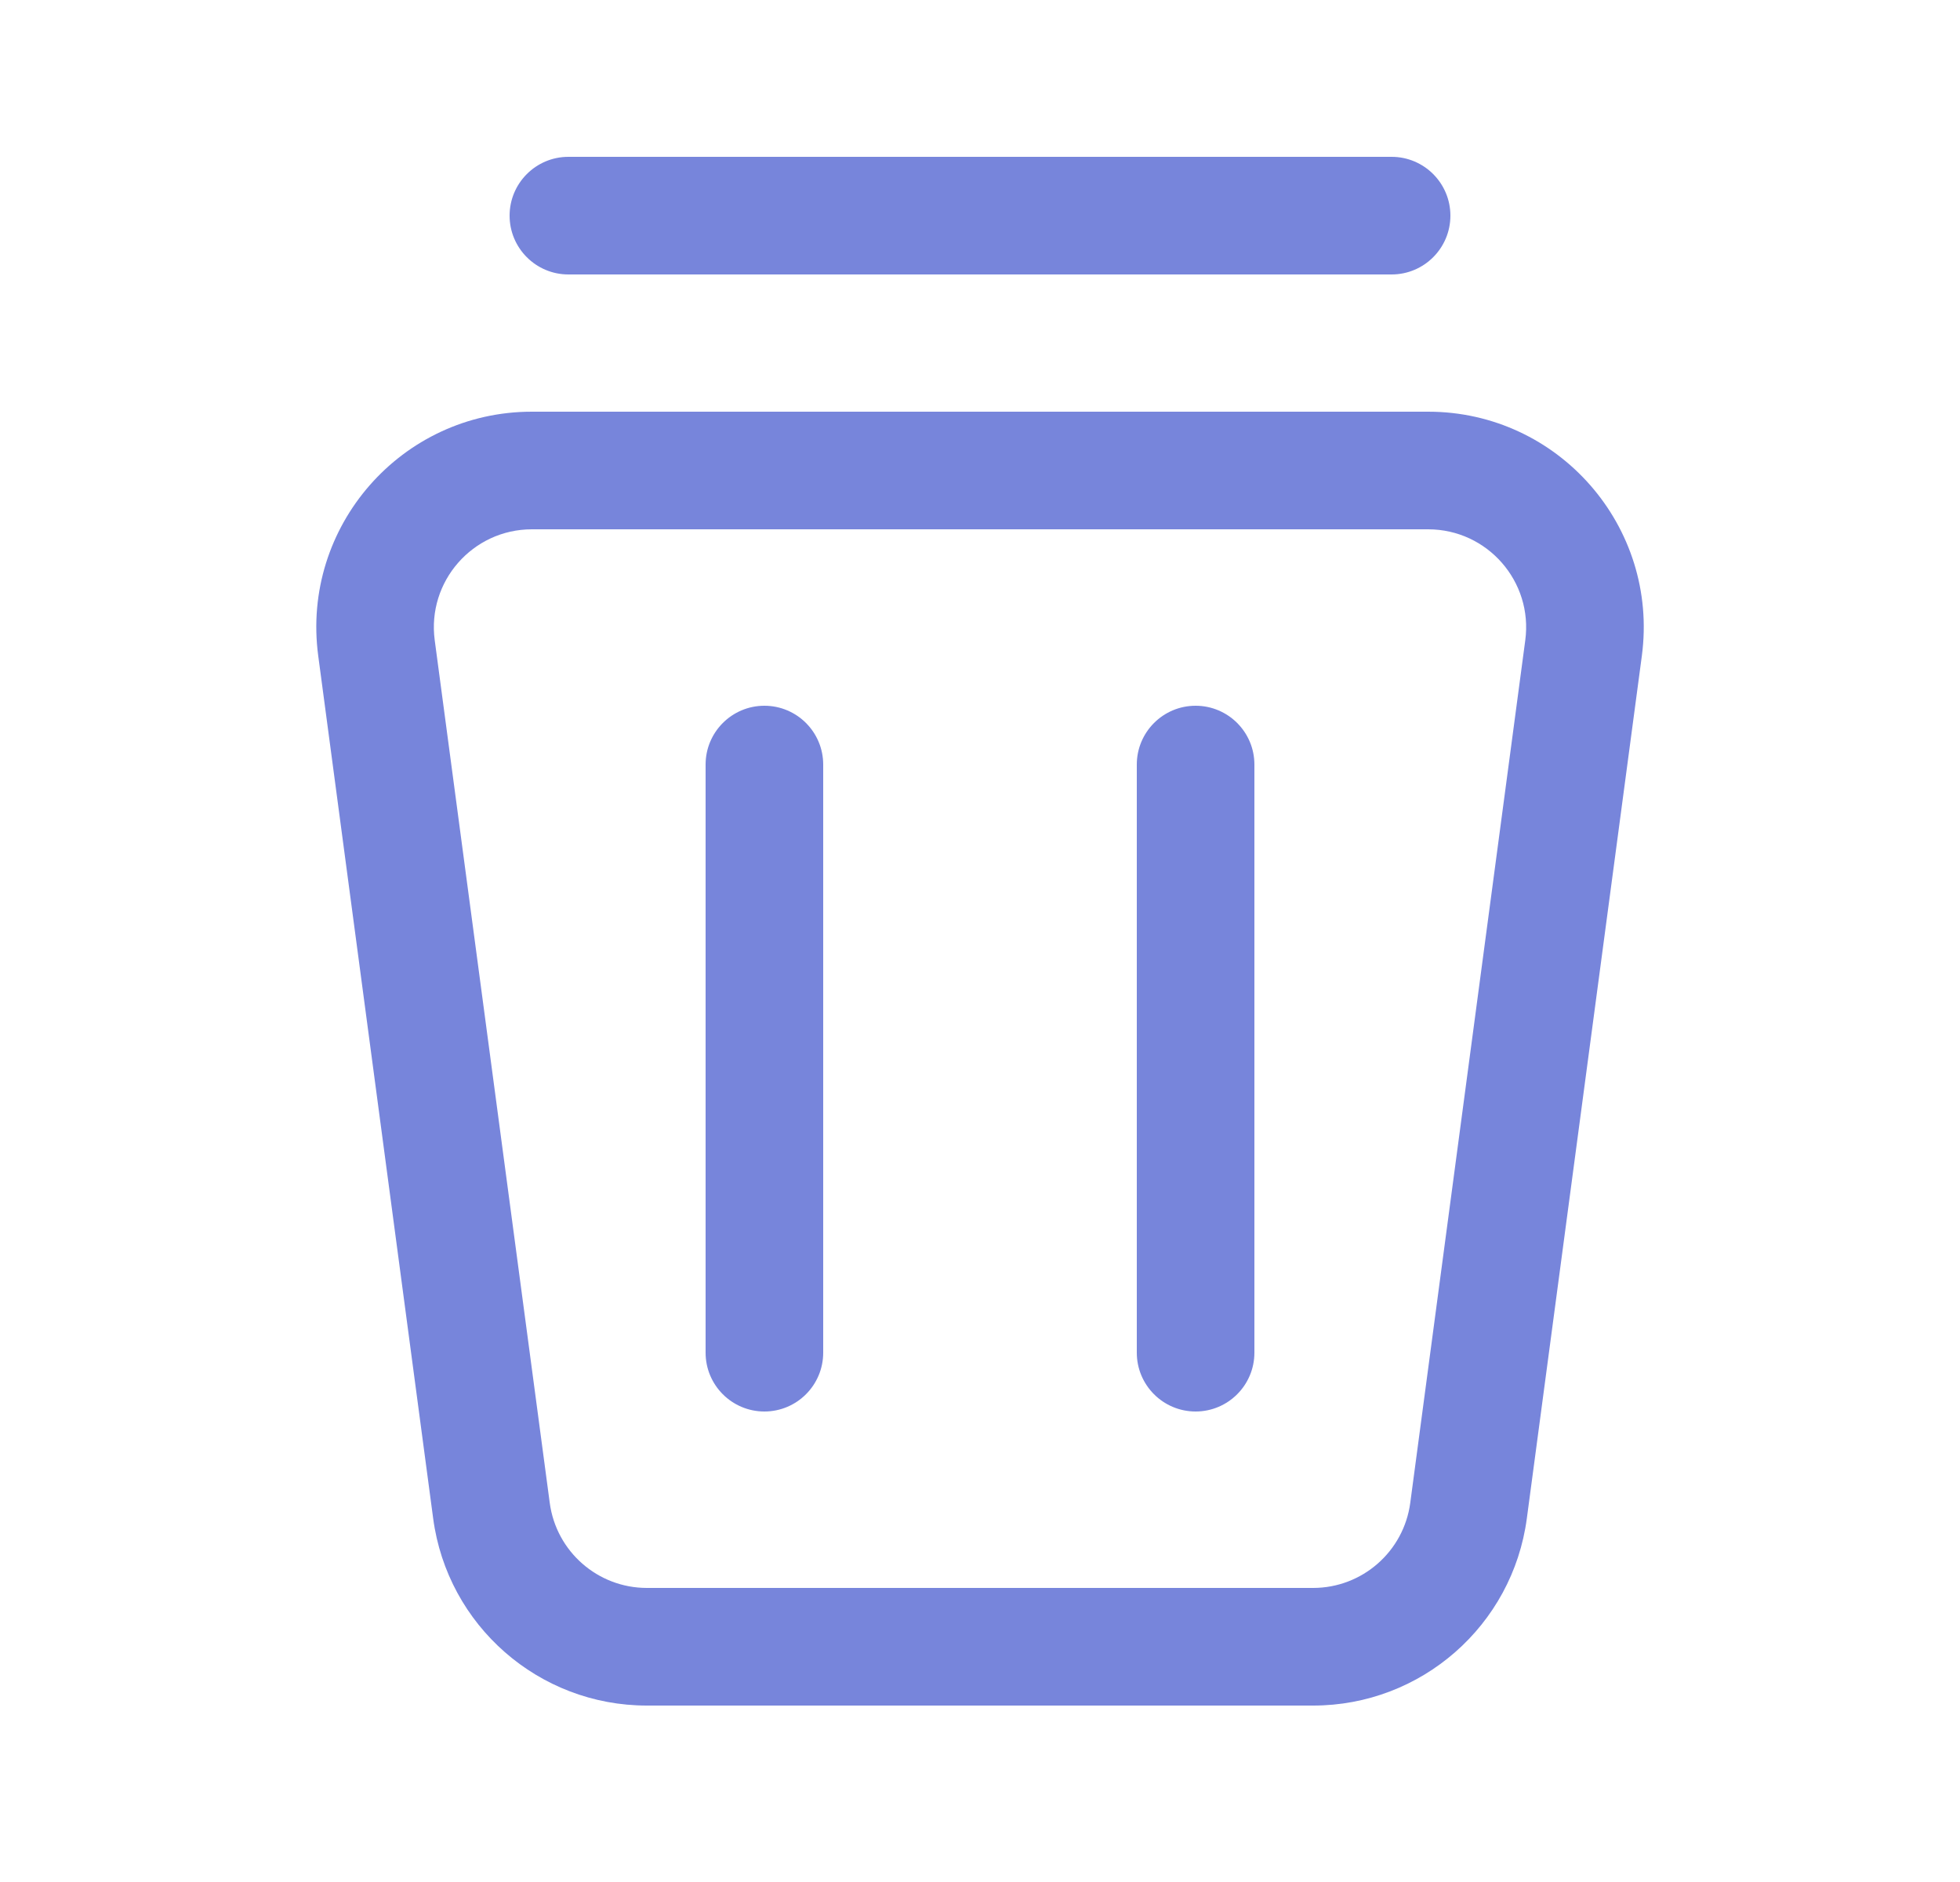
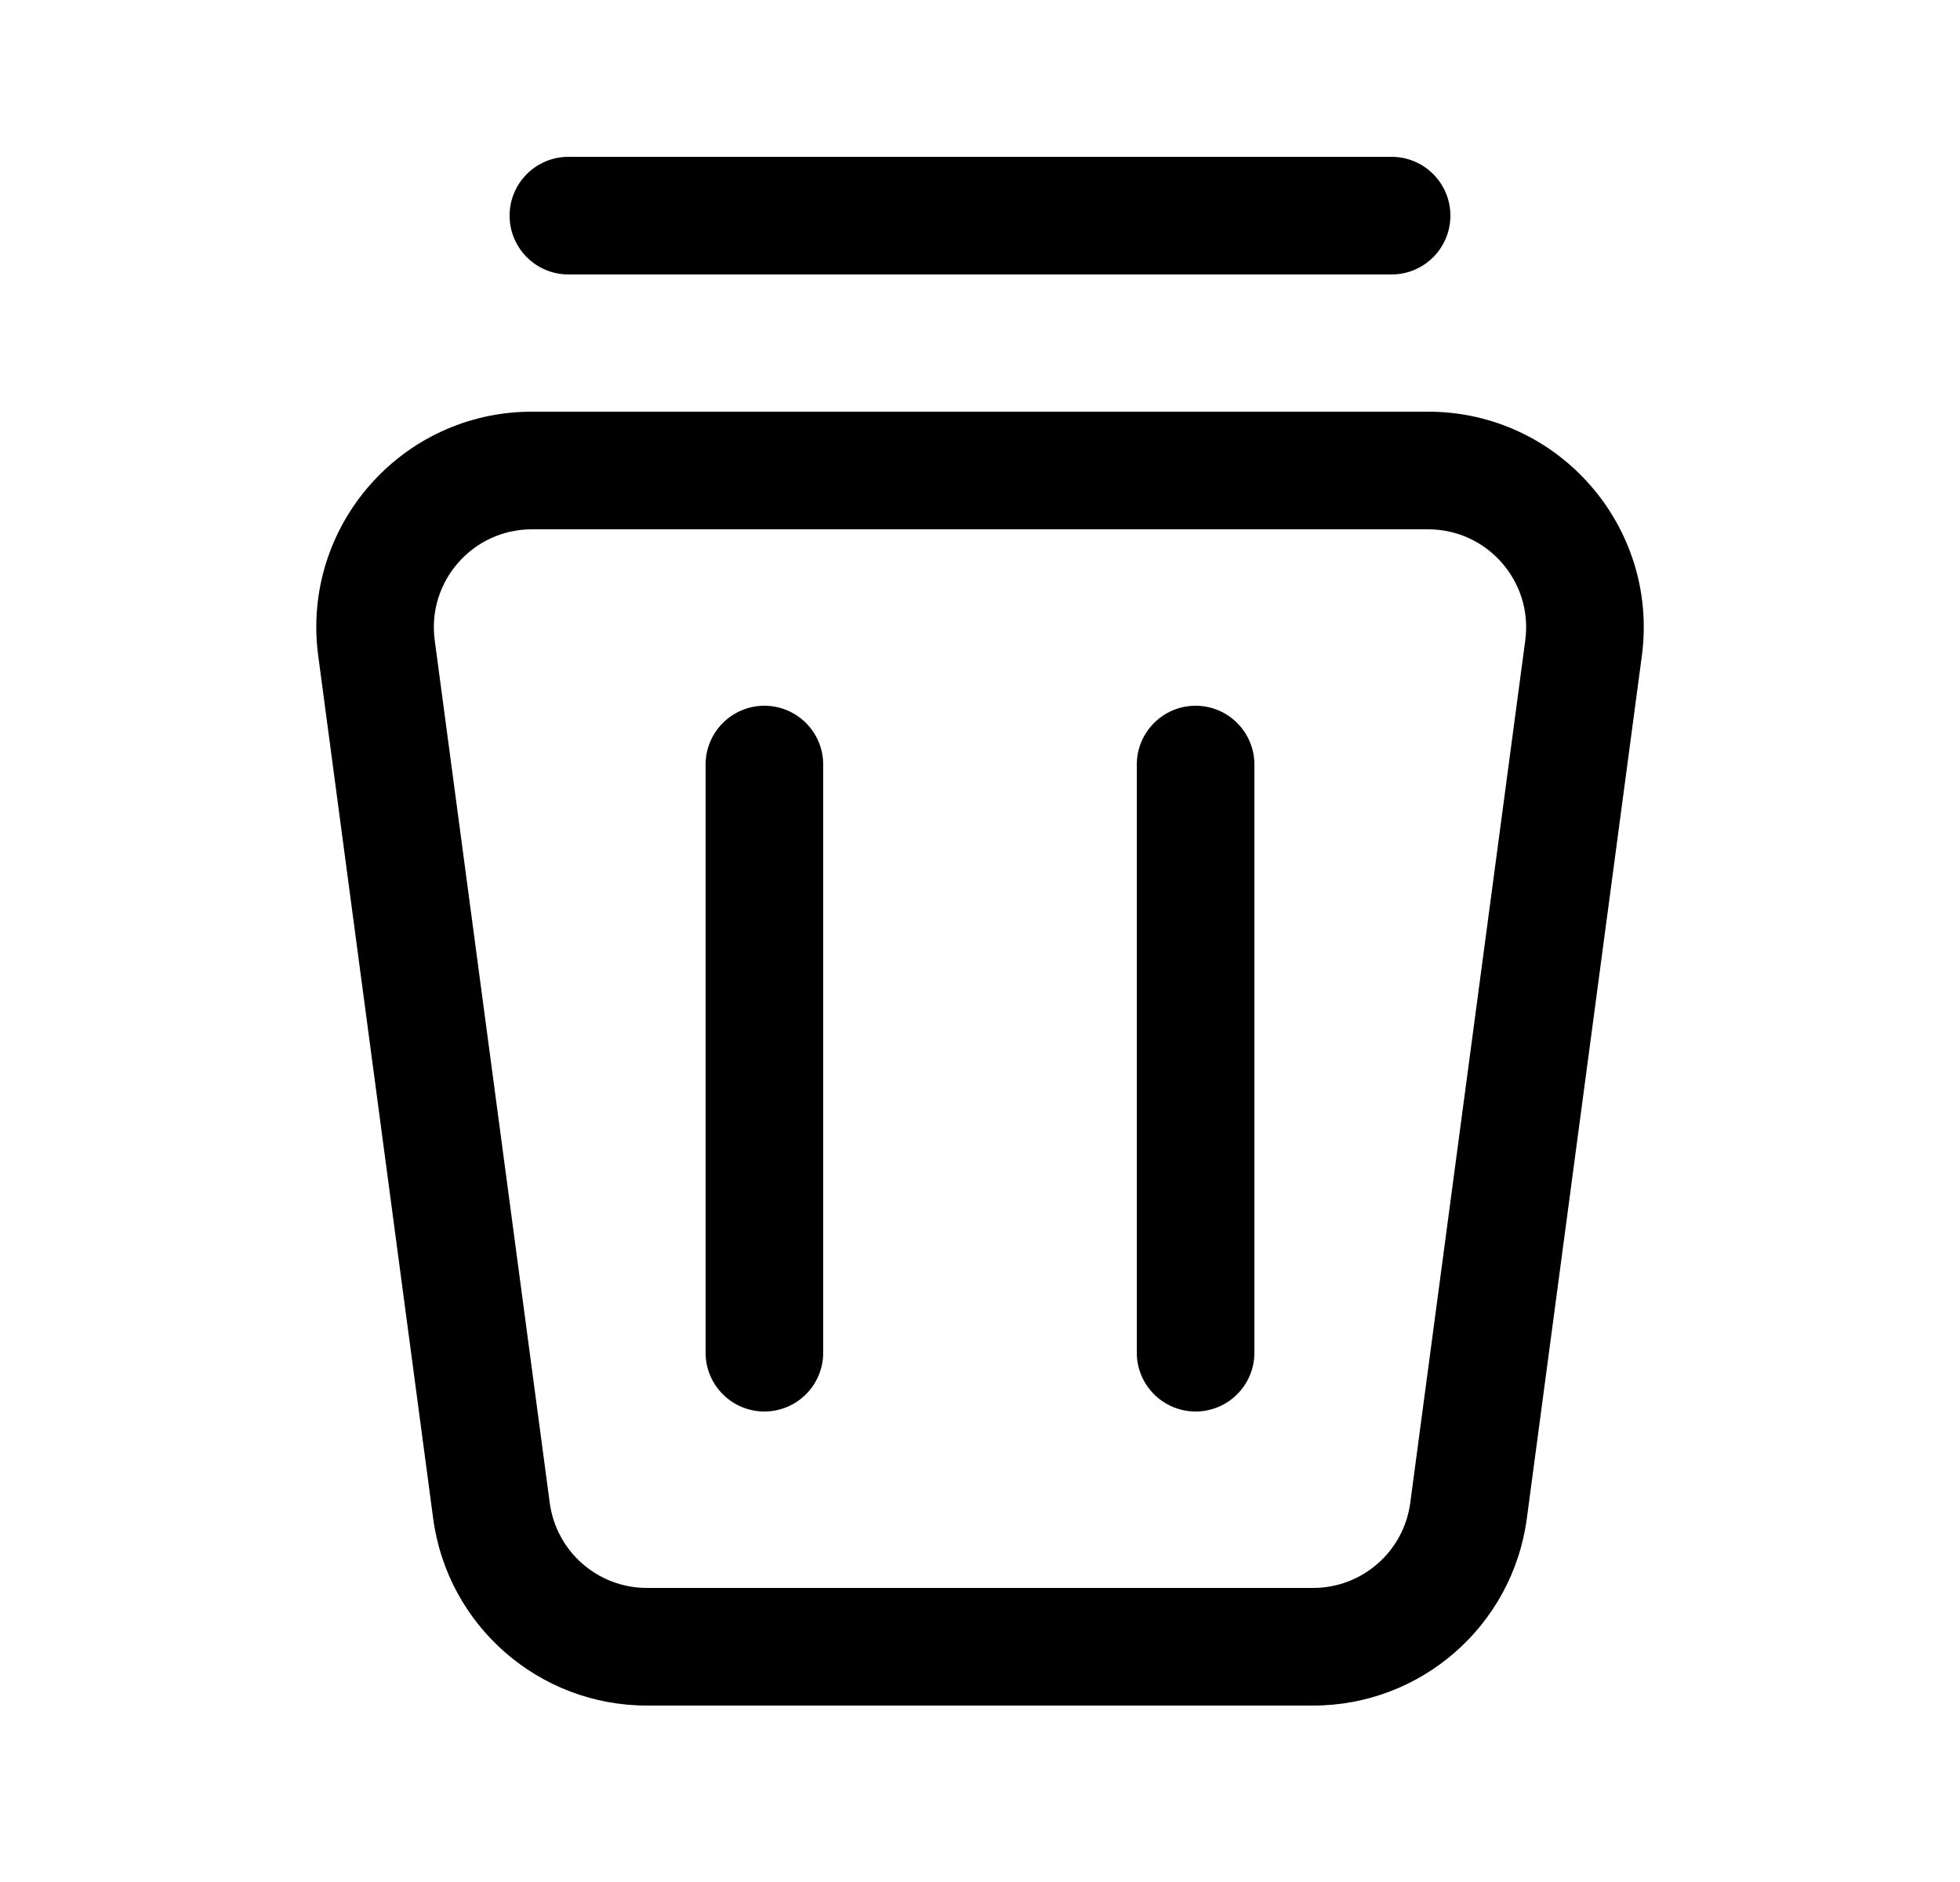
<svg xmlns="http://www.w3.org/2000/svg" width="25" height="24" viewBox="0 0 25 24" fill="none">
-   <path d="M6.5 2.75C6.5 2.336 6.836 2 7.25 2H17.75C18.164 2 18.5 2.336 18.5 2.75C18.5 3.164 18.164 3.5 17.75 3.5H7.25C6.836 3.5 6.5 3.164 6.5 2.75Z" fill="#7785DB" />
-   <path d="M9.75 18C9.336 18 9 17.664 9 17.25L9 9.75C9 9.336 9.336 9 9.75 9C10.164 9 10.5 9.336 10.5 9.75L10.5 17.25C10.5 17.664 10.164 18 9.75 18Z" fill="#7785DB" />
-   <path d="M15.25 18C14.836 18 14.5 17.664 14.5 17.25L14.5 9.75C14.5 9.336 14.836 9 15.25 9C15.664 9 16 9.336 16 9.75L16 17.25C16 17.664 15.664 18 15.25 18Z" fill="#7785DB" />
-   <path fill-rule="evenodd" clip-rule="evenodd" d="M6.784 6.75C6.028 6.75 5.445 7.416 5.545 8.165L7.012 19.165C7.095 19.786 7.625 20.25 8.251 20.25H16.749C17.375 20.25 17.905 19.786 17.988 19.165L19.455 8.165C19.555 7.416 18.972 6.75 18.216 6.75H6.784ZM4.059 8.363C3.839 6.715 5.121 5.25 6.784 5.25H18.216C19.879 5.25 21.161 6.715 20.942 8.363L19.475 19.363C19.293 20.73 18.127 21.75 16.749 21.75H8.251C6.873 21.75 5.707 20.73 5.525 19.363L4.059 8.363Z" fill="#7785DB" />
+   <path d="M6.5 2.75C6.5 2.336 6.836 2 7.25 2H17.75C18.164 2 18.5 2.336 18.5 2.75C18.5 3.164 18.164 3.5 17.75 3.5H7.25C6.836 3.5 6.5 3.164 6.5 2.75Z" fill="#000000" />
+   <path d="M9.75 18C9.336 18 9 17.664 9 17.25L9 9.75C9 9.336 9.336 9 9.75 9C10.164 9 10.5 9.336 10.5 9.75L10.5 17.25C10.5 17.664 10.164 18 9.75 18Z" fill="#000000" />
+   <path d="M15.25 18C14.836 18 14.5 17.664 14.5 17.25L14.5 9.75C14.5 9.336 14.836 9 15.25 9C15.664 9 16 9.336 16 9.75L16 17.25C16 17.664 15.664 18 15.25 18Z" fill="#000000" />
+   <path fill-rule="evenodd" clip-rule="evenodd" d="M6.784 6.75C6.028 6.75 5.445 7.416 5.545 8.165L7.012 19.165C7.095 19.786 7.625 20.25 8.251 20.25H16.749C17.375 20.25 17.905 19.786 17.988 19.165L19.455 8.165C19.555 7.416 18.972 6.75 18.216 6.75H6.784ZM4.059 8.363C3.839 6.715 5.121 5.25 6.784 5.25H18.216C19.879 5.25 21.161 6.715 20.942 8.363L19.475 19.363C19.293 20.73 18.127 21.75 16.749 21.75H8.251C6.873 21.75 5.707 20.73 5.525 19.363L4.059 8.363Z" fill="#000000" />
</svg>
